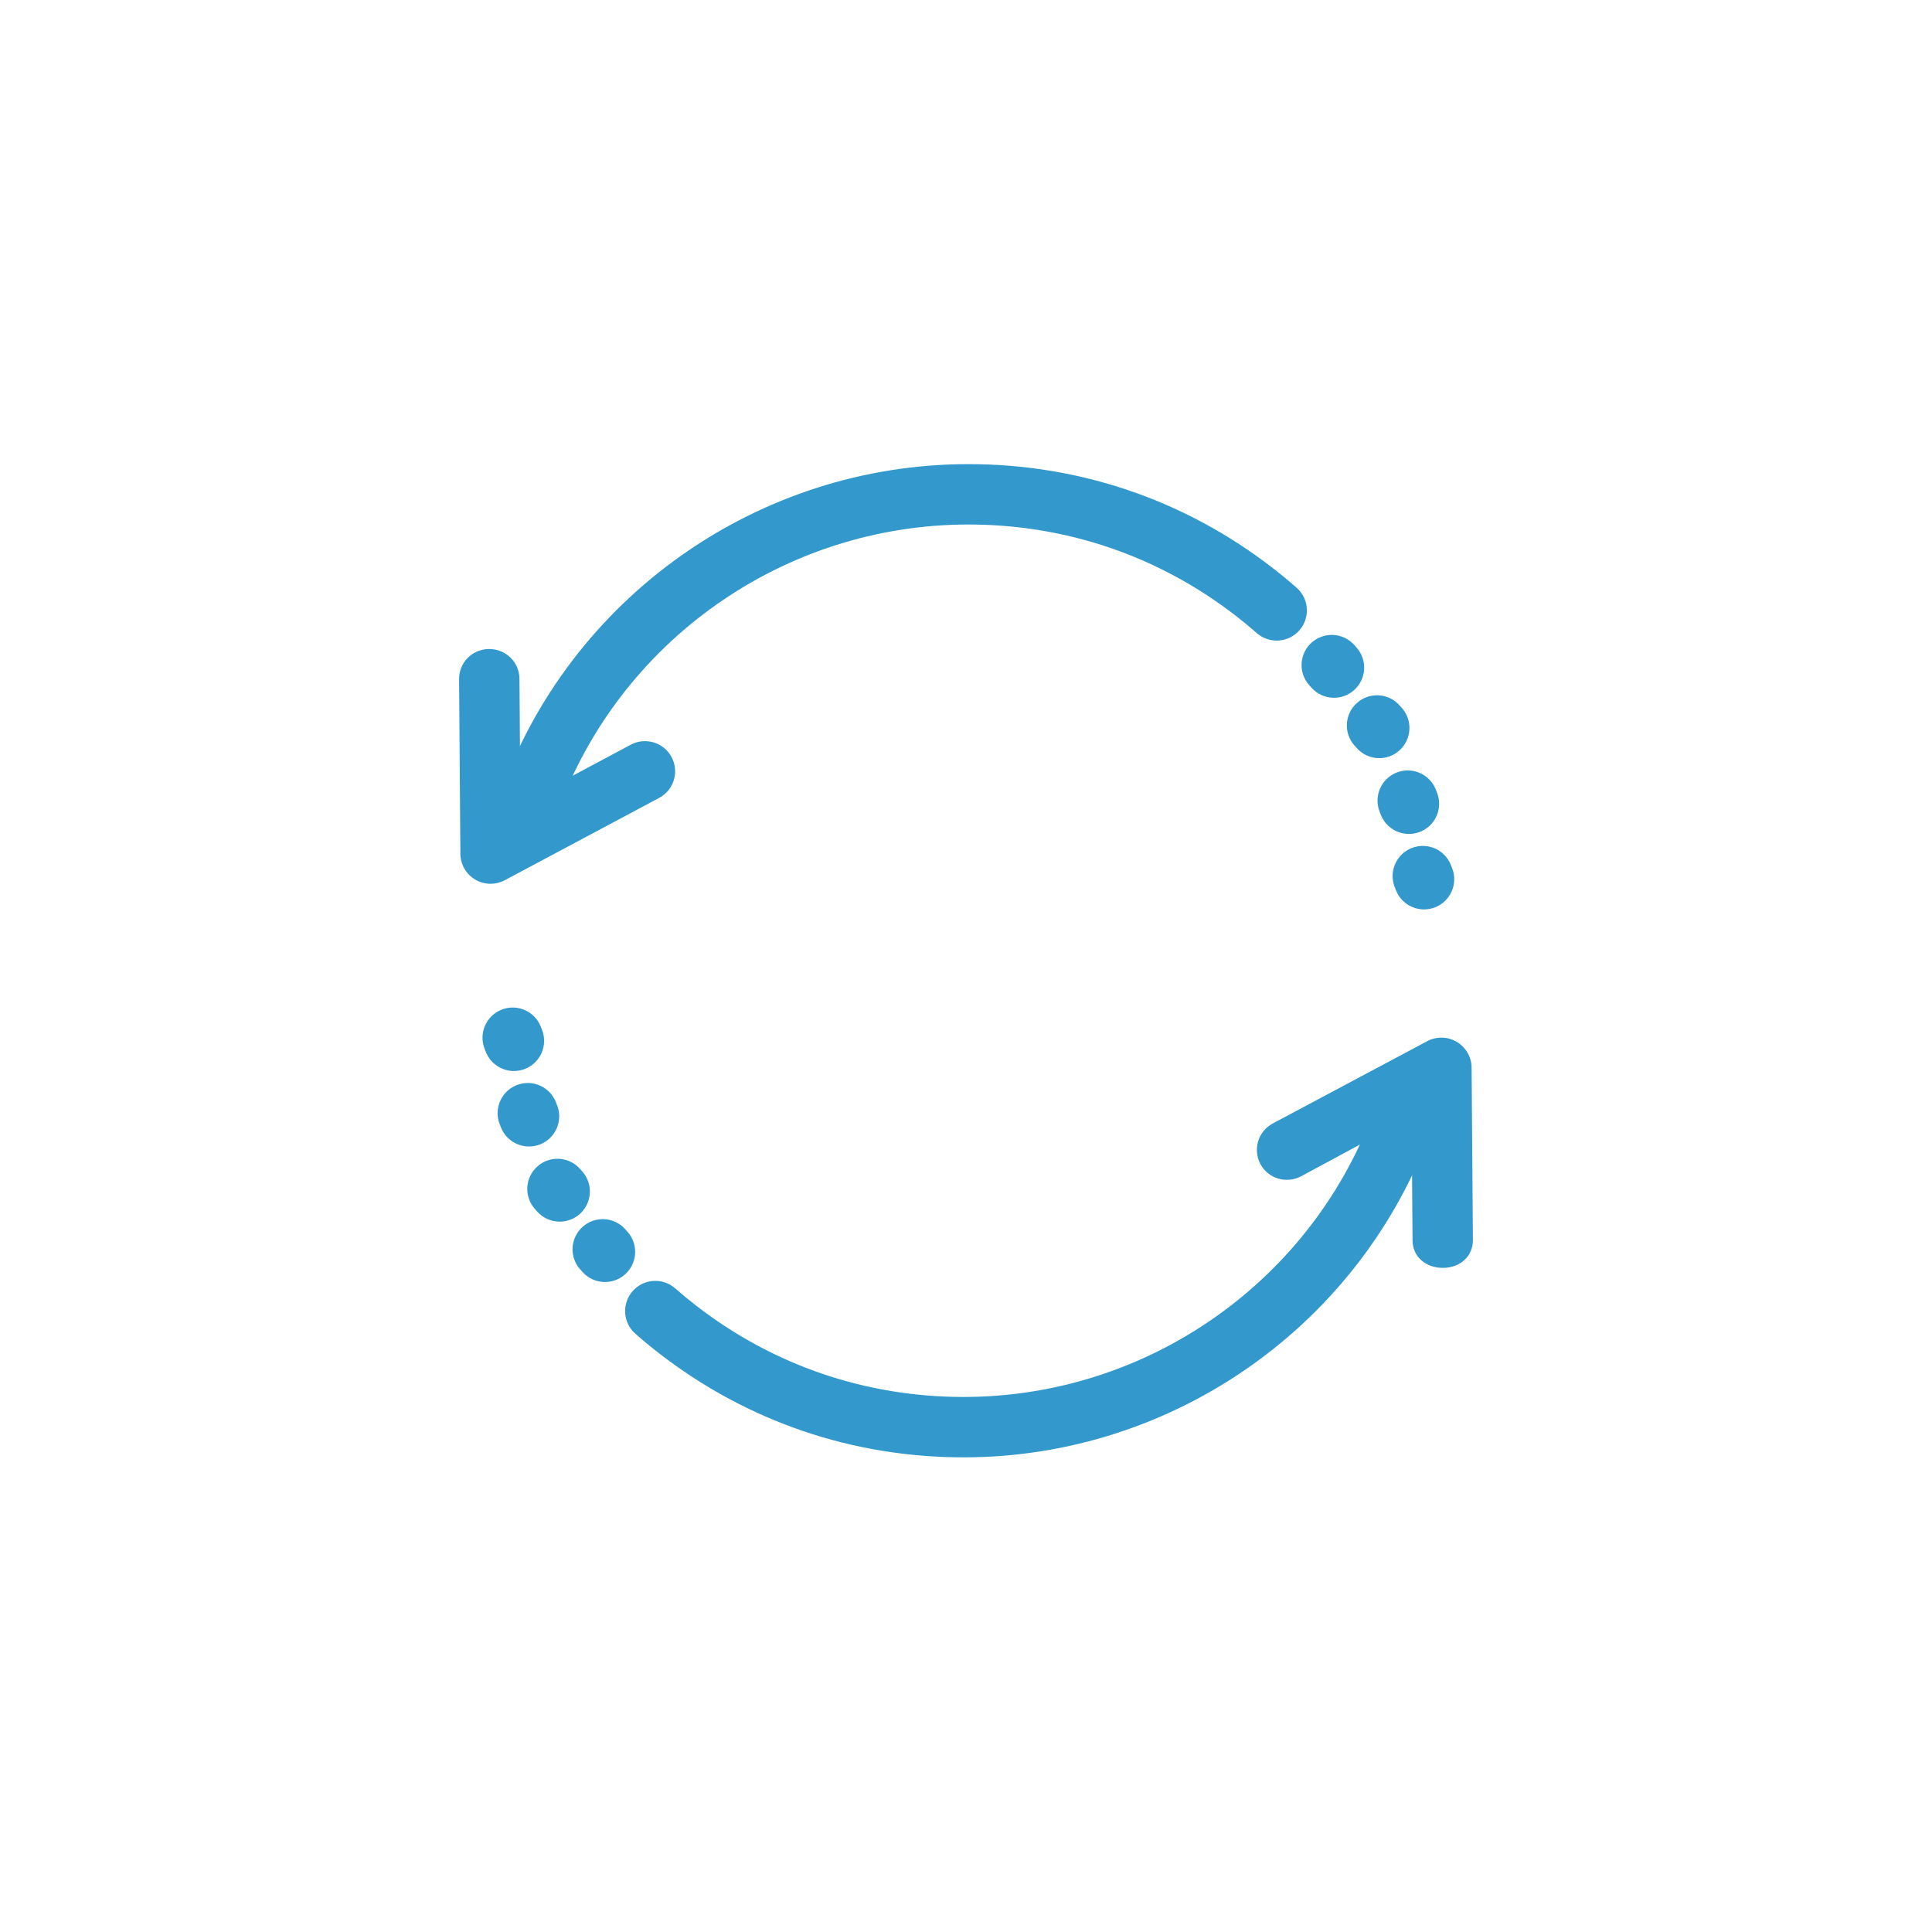
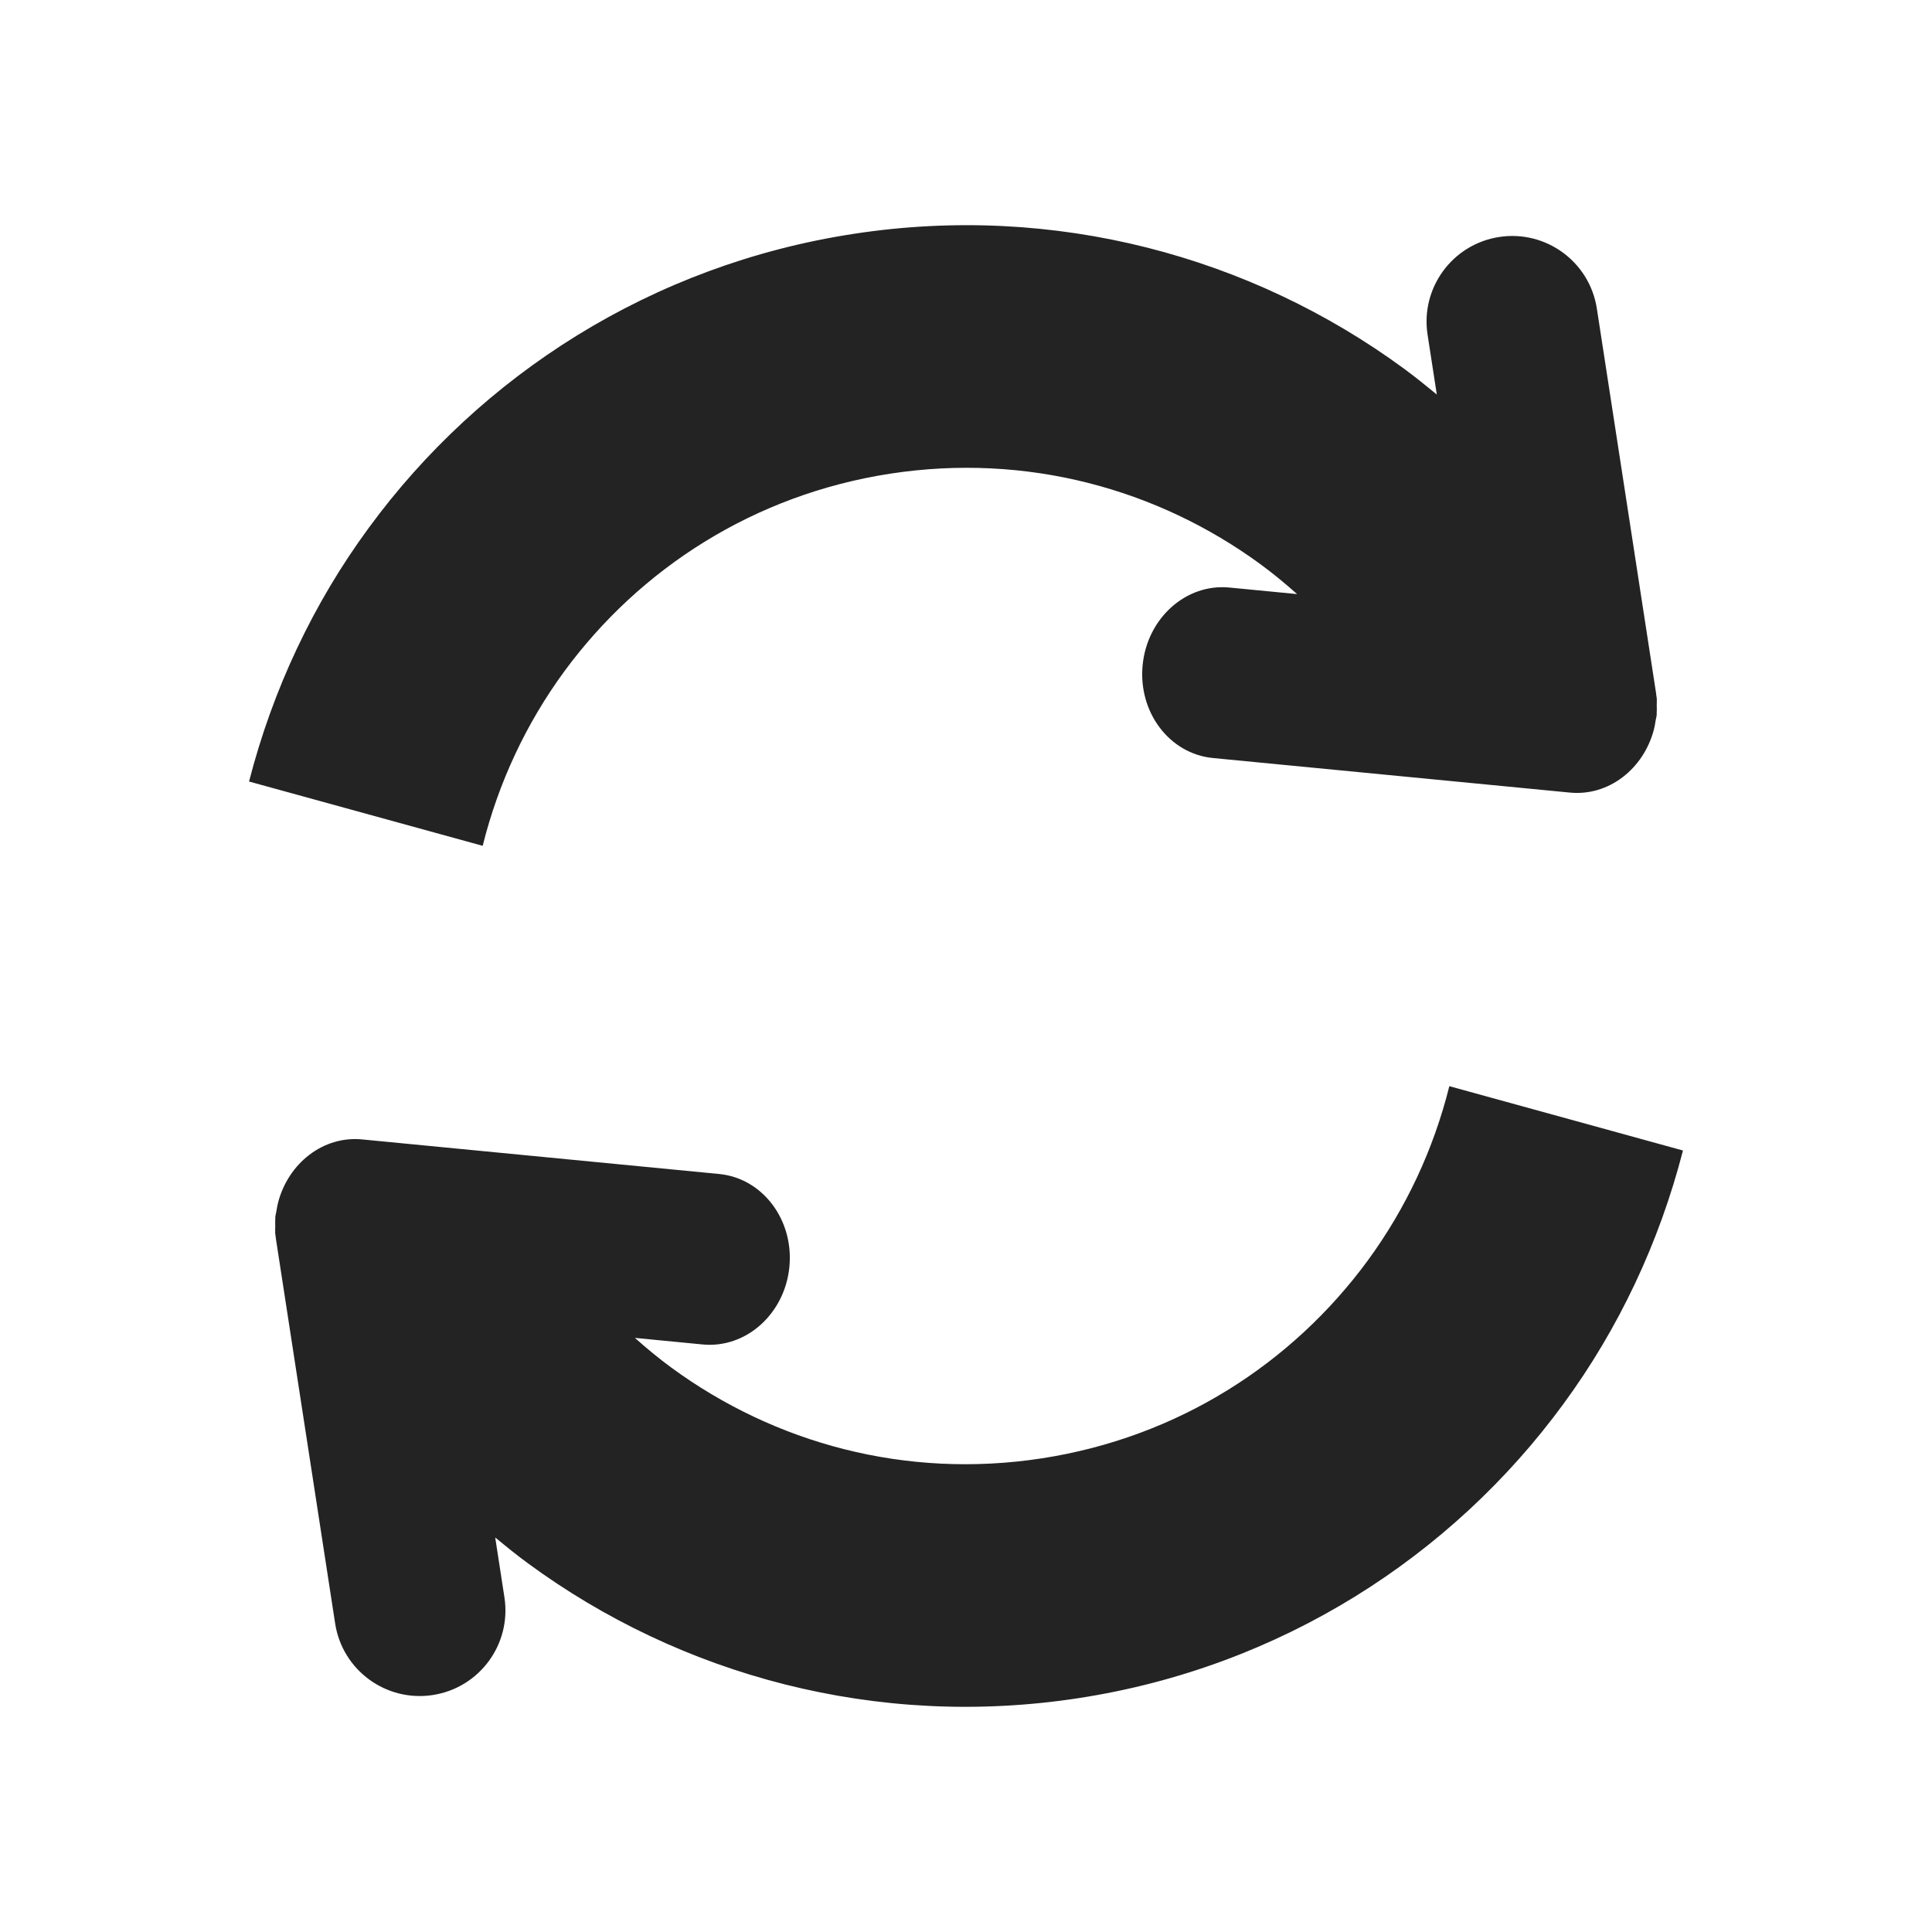
- <svg xmlns="http://www.w3.org/2000/svg" enable-background="new 0 0 128 128" id="Слой_1" version="1.1" viewBox="0 0 128 128" xml:space="preserve">
+ <svg xmlns="http://www.w3.org/2000/svg" enable-background="new 0 0 128 128" height="128px" id="Layer_1" version="1.1" viewBox="0 0 128 128" width="128px" xml:space="preserve">
  <g>
-     <g>
-       <path d="M88.381,46.23c-0.553,0-1.103-0.228-1.498-0.674l-0.142-0.159    c-0.736-0.824-0.665-2.088,0.158-2.824c0.824-0.735,2.088-0.665,2.824,0.158    l0.154,0.173c0.732,0.827,0.656,2.091-0.171,2.823    C89.326,46.064,88.852,46.23,88.381,46.23z" fill="#3399CC" />
-     </g>
-     <g>
-       <path d="M91.381,50.23c-0.553,0-1.103-0.228-1.498-0.674l-0.142-0.159    c-0.736-0.824-0.665-2.088,0.158-2.824c0.824-0.735,2.088-0.665,2.824,0.158    l0.154,0.173c0.732,0.827,0.656,2.091-0.171,2.823    C92.326,50.064,91.852,50.23,91.381,50.23z" fill="#3399CC" />
-     </g>
-     <g>
-       <path d="M93.347,55.251c-0.8,0-1.556-0.483-1.864-1.274L91.406,53.782    c-0.408-1.027,0.094-2.189,1.121-2.597c1.028-0.407,2.19,0.094,2.597,1.121    l0.086,0.219c0.401,1.029-0.107,2.188-1.137,2.59    C93.835,55.207,93.589,55.251,93.347,55.251z" fill="#3399CC" />
-     </g>
-     <g>
-       <path d="M94.347,60.251c-0.8,0-1.556-0.483-1.864-1.274L92.406,58.782    c-0.408-1.027,0.094-2.189,1.121-2.597c1.027-0.407,2.189,0.094,2.597,1.121    l0.086,0.219c0.401,1.029-0.107,2.188-1.137,2.59    C94.835,60.207,94.589,60.251,94.347,60.251z" fill="#3399CC" />
-     </g>
-     <g>
-       <path d="M34.967,55.382c-0.221,0-0.446-0.037-0.667-0.115    c-1.042-0.369-1.587-1.511-1.219-2.553C37.729,39.577,50.219,30.75,64.162,30.75    c7.372,0,14.343,2.38,20.159,6.882c0.542,0.419,1.07,0.855,1.584,1.307    c0.83,0.729,0.911,1.993,0.182,2.823c-0.729,0.829-1.992,0.911-2.823,0.182    c-0.452-0.397-0.917-0.78-1.393-1.149C76.763,36.84,70.639,34.75,64.162,34.75    c-12.251,0-23.226,7.755-27.309,19.299C36.562,54.87,35.791,55.382,34.967,55.382z" fill="#3399CC" />
-     </g>
-     <g>
-       <path d="    M43.953,46.333" fill="none" stroke="#3399CC" stroke-linecap="round" stroke-linejoin="round" stroke-miterlimit="10" stroke-width="4" />
-     </g>
-     <g>
-       <path d="    M34.967,53.382" fill="none" stroke="#3399CC" stroke-linecap="round" stroke-linejoin="round" stroke-miterlimit="10" stroke-width="4" />
-     </g>
-     <g>
-       <path d="M40.082,84.937c-0.549,0-1.097-0.225-1.492-0.667l-0.16-0.18    c-0.729-0.831-0.646-2.094,0.185-2.822c0.83-0.729,2.094-0.646,2.822,0.185    l0.135,0.152c0.736,0.824,0.665,2.088-0.158,2.824    C41.033,84.769,40.557,84.937,40.082,84.937z" fill="#3399CC" />
-     </g>
-     <g>
-       <path d="M37.082,80.937c-0.549,0-1.097-0.225-1.492-0.667l-0.16-0.18    c-0.729-0.831-0.646-2.094,0.185-2.822c0.83-0.73,2.093-0.646,2.822,0.185    l0.135,0.152c0.736,0.824,0.665,2.088-0.158,2.824    C38.033,80.769,37.557,80.937,37.082,80.937z" fill="#3399CC" />
-     </g>
-     <g>
-       <path d="M35.049,75.958c-0.795,0-1.548-0.478-1.859-1.262l-0.087-0.223    c-0.399-1.03,0.113-2.188,1.143-2.587c1.03-0.396,2.188,0.113,2.587,1.143    l0.075,0.191c0.408,1.027-0.094,2.189-1.121,2.597    C35.544,75.912,35.294,75.958,35.049,75.958z" fill="#3399CC" />
-     </g>
-     <g>
-       <path d="M34.049,70.958c-0.795,0-1.548-0.478-1.859-1.262l-0.087-0.223    c-0.399-1.03,0.113-2.188,1.143-2.587c1.03-0.397,2.188,0.113,2.587,1.143    l0.075,0.191c0.408,1.027-0.094,2.189-1.121,2.597    C34.544,70.912,34.294,70.958,34.049,70.958z" fill="#3399CC" />
-     </g>
-     <g>
-       <path d="M32.501,58.553c-0.354,0-0.708-0.094-1.022-0.281    c-0.602-0.358-0.972-1.004-0.978-1.704l-0.085-11.572    C30.407,43.891,31.296,43,32.401,43c0.005,0,0.01,0,0.015,0    c1.098,0,1.991,0.867,2,1.967l0.061,8.275l7.311-3.903    c0.974-0.52,2.186-0.154,2.706,0.821c0.52,0.975,0.151,2.185-0.824,2.704    l-10.227,5.454C33.147,58.475,32.824,58.553,32.501,58.553z" fill="#3399CC" />
-     </g>
-     <g>
-       <path d="M63.838,96.553c-7.372,0-14.343-2.38-20.159-6.882    c-0.542-0.419-1.07-0.855-1.584-1.307c-0.83-0.729-0.911-1.993-0.182-2.823    c0.729-0.829,1.992-0.911,2.823-0.182c0.452,0.397,0.917,0.78,1.393,1.149    c5.108,3.954,11.232,6.044,17.71,6.044c12.251,0,23.226-7.755,27.309-19.299    c0.369-1.041,1.512-1.586,2.553-1.219c1.042,0.369,1.587,1.511,1.219,2.553    C90.271,87.726,77.781,96.553,63.838,96.553z" fill="#3399CC" />
-     </g>
-     <g>
-       <path d="M95.584,84c-1.098,0-1.991-0.716-2-1.815l-0.061-8.2    l-7.311,3.941c-0.974,0.52-2.187,0.172-2.706-0.802    c-0.52-0.975-0.151-2.175,0.824-2.695l10.227-5.449    c0.617-0.33,1.362-0.309,1.963,0.049s0.972,1.005,0.978,1.705l0.085,11.421    C97.593,83.259,96.704,84,95.599,84C95.594,84,95.589,84,95.584,84z" fill="#3399CC" />
-     </g>
+     <path d="M18.233,81.666l-0.016,0.003c0.006,0.012,0.01,0.022,0.016,0.036c0.008,0.101,0.026,0.195,0.04,0.293   c0.002,0.017,0,0.029,0.002,0.045l3.929,25.514c0.476,3.098,3.374,5.221,6.47,4.743c3.098-0.476,5.222-3.372,4.746-6.471   l-0.611-3.965c0.712,0.587,1.43,1.169,2.175,1.714c10.106,7.42,23.111,10.987,36.486,8.926c13.372-2.056,24.702-9.37,32.109-19.487   c3.662-4.988,6.353-10.695,7.922-16.793l-15.479-4.262c-1.044,4.191-2.882,8.109-5.405,11.552   c-5.012,6.824-12.566,11.713-21.593,13.105c-9.027,1.388-17.705-1.002-24.536-6.004c-0.841-0.616-1.645-1.282-2.424-1.976   l4.488,0.435c2.872,0.276,5.445-2.025,5.748-5.144c0.3-3.12-1.783-5.873-4.655-6.15l-23.659-2.291   c-2.568-0.248-4.884,1.572-5.564,4.188c-0.05,0.185-0.076,0.374-0.109,0.565c-0.021,0.132-0.061,0.255-0.074,0.39   c-0.004,0.041,0.002,0.077-0.001,0.114c-0.013,0.174-0.004,0.351-0.002,0.528C18.235,81.406,18.224,81.539,18.233,81.666z" fill="#232323" />
+     <path d="M109.767,46.334l0.015-0.002c-0.006-0.013-0.01-0.024-0.016-0.037c-0.008-0.1-0.027-0.195-0.04-0.293   c-0.002-0.015,0-0.029-0.002-0.044l-3.928-25.513c-0.477-3.097-3.373-5.221-6.472-4.744c-3.097,0.477-5.221,3.373-4.744,6.47   l0.612,3.967c-0.715-0.587-1.433-1.169-2.177-1.715c-10.106-7.419-23.112-10.989-36.484-8.926   c-13.374,2.055-24.703,9.371-32.109,19.487c-3.664,4.989-6.355,10.696-7.922,16.794l15.479,4.26   c1.042-4.19,2.882-8.108,5.403-11.551c5.012-6.824,12.569-11.712,21.595-13.105c9.027-1.386,17.703,1.002,24.536,6.002   c0.841,0.618,1.645,1.284,2.423,1.976l-4.487-0.434c-2.872-0.278-5.445,2.026-5.747,5.144c-0.303,3.119,1.782,5.873,4.653,6.15   l23.659,2.291c2.568,0.248,4.884-1.572,5.564-4.188c0.05-0.184,0.076-0.374,0.107-0.565c0.022-0.132,0.063-0.255,0.075-0.391   c0.006-0.038-0.003-0.075,0-0.112c0.014-0.175,0.007-0.353,0.003-0.53C109.764,46.595,109.774,46.462,109.767,46.334z" fill="#232323" />
  </g>
</svg>
